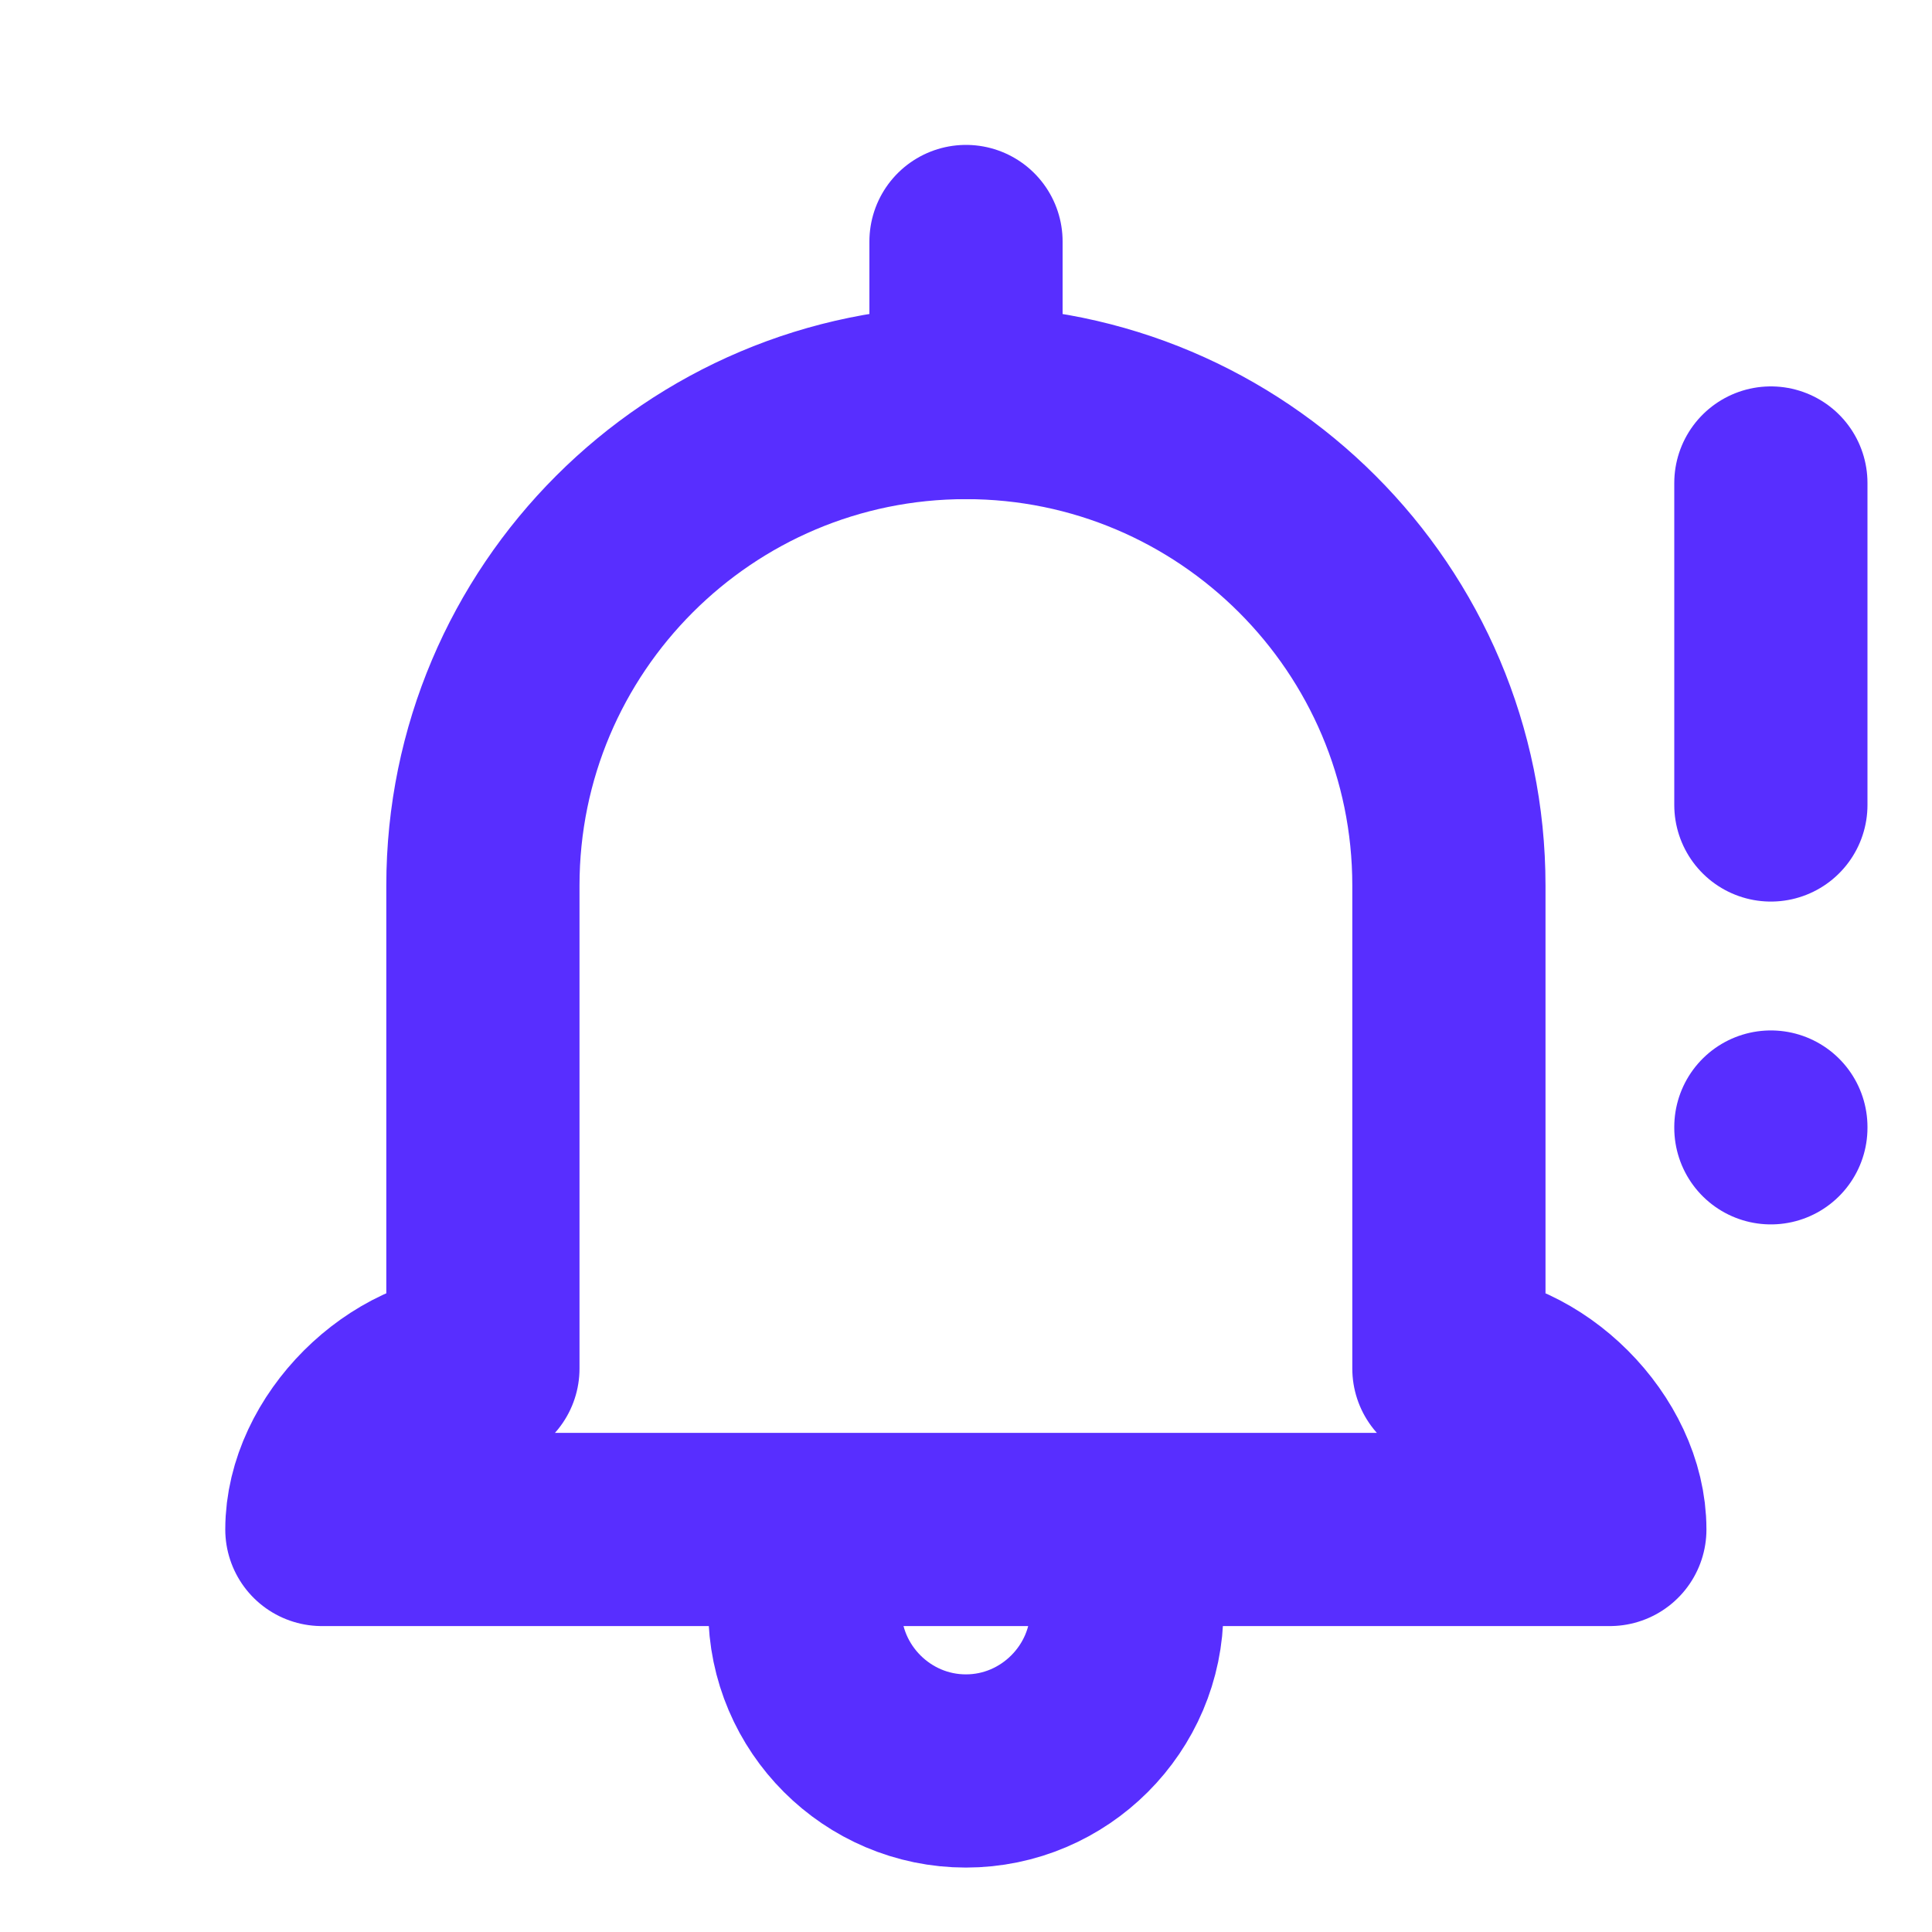
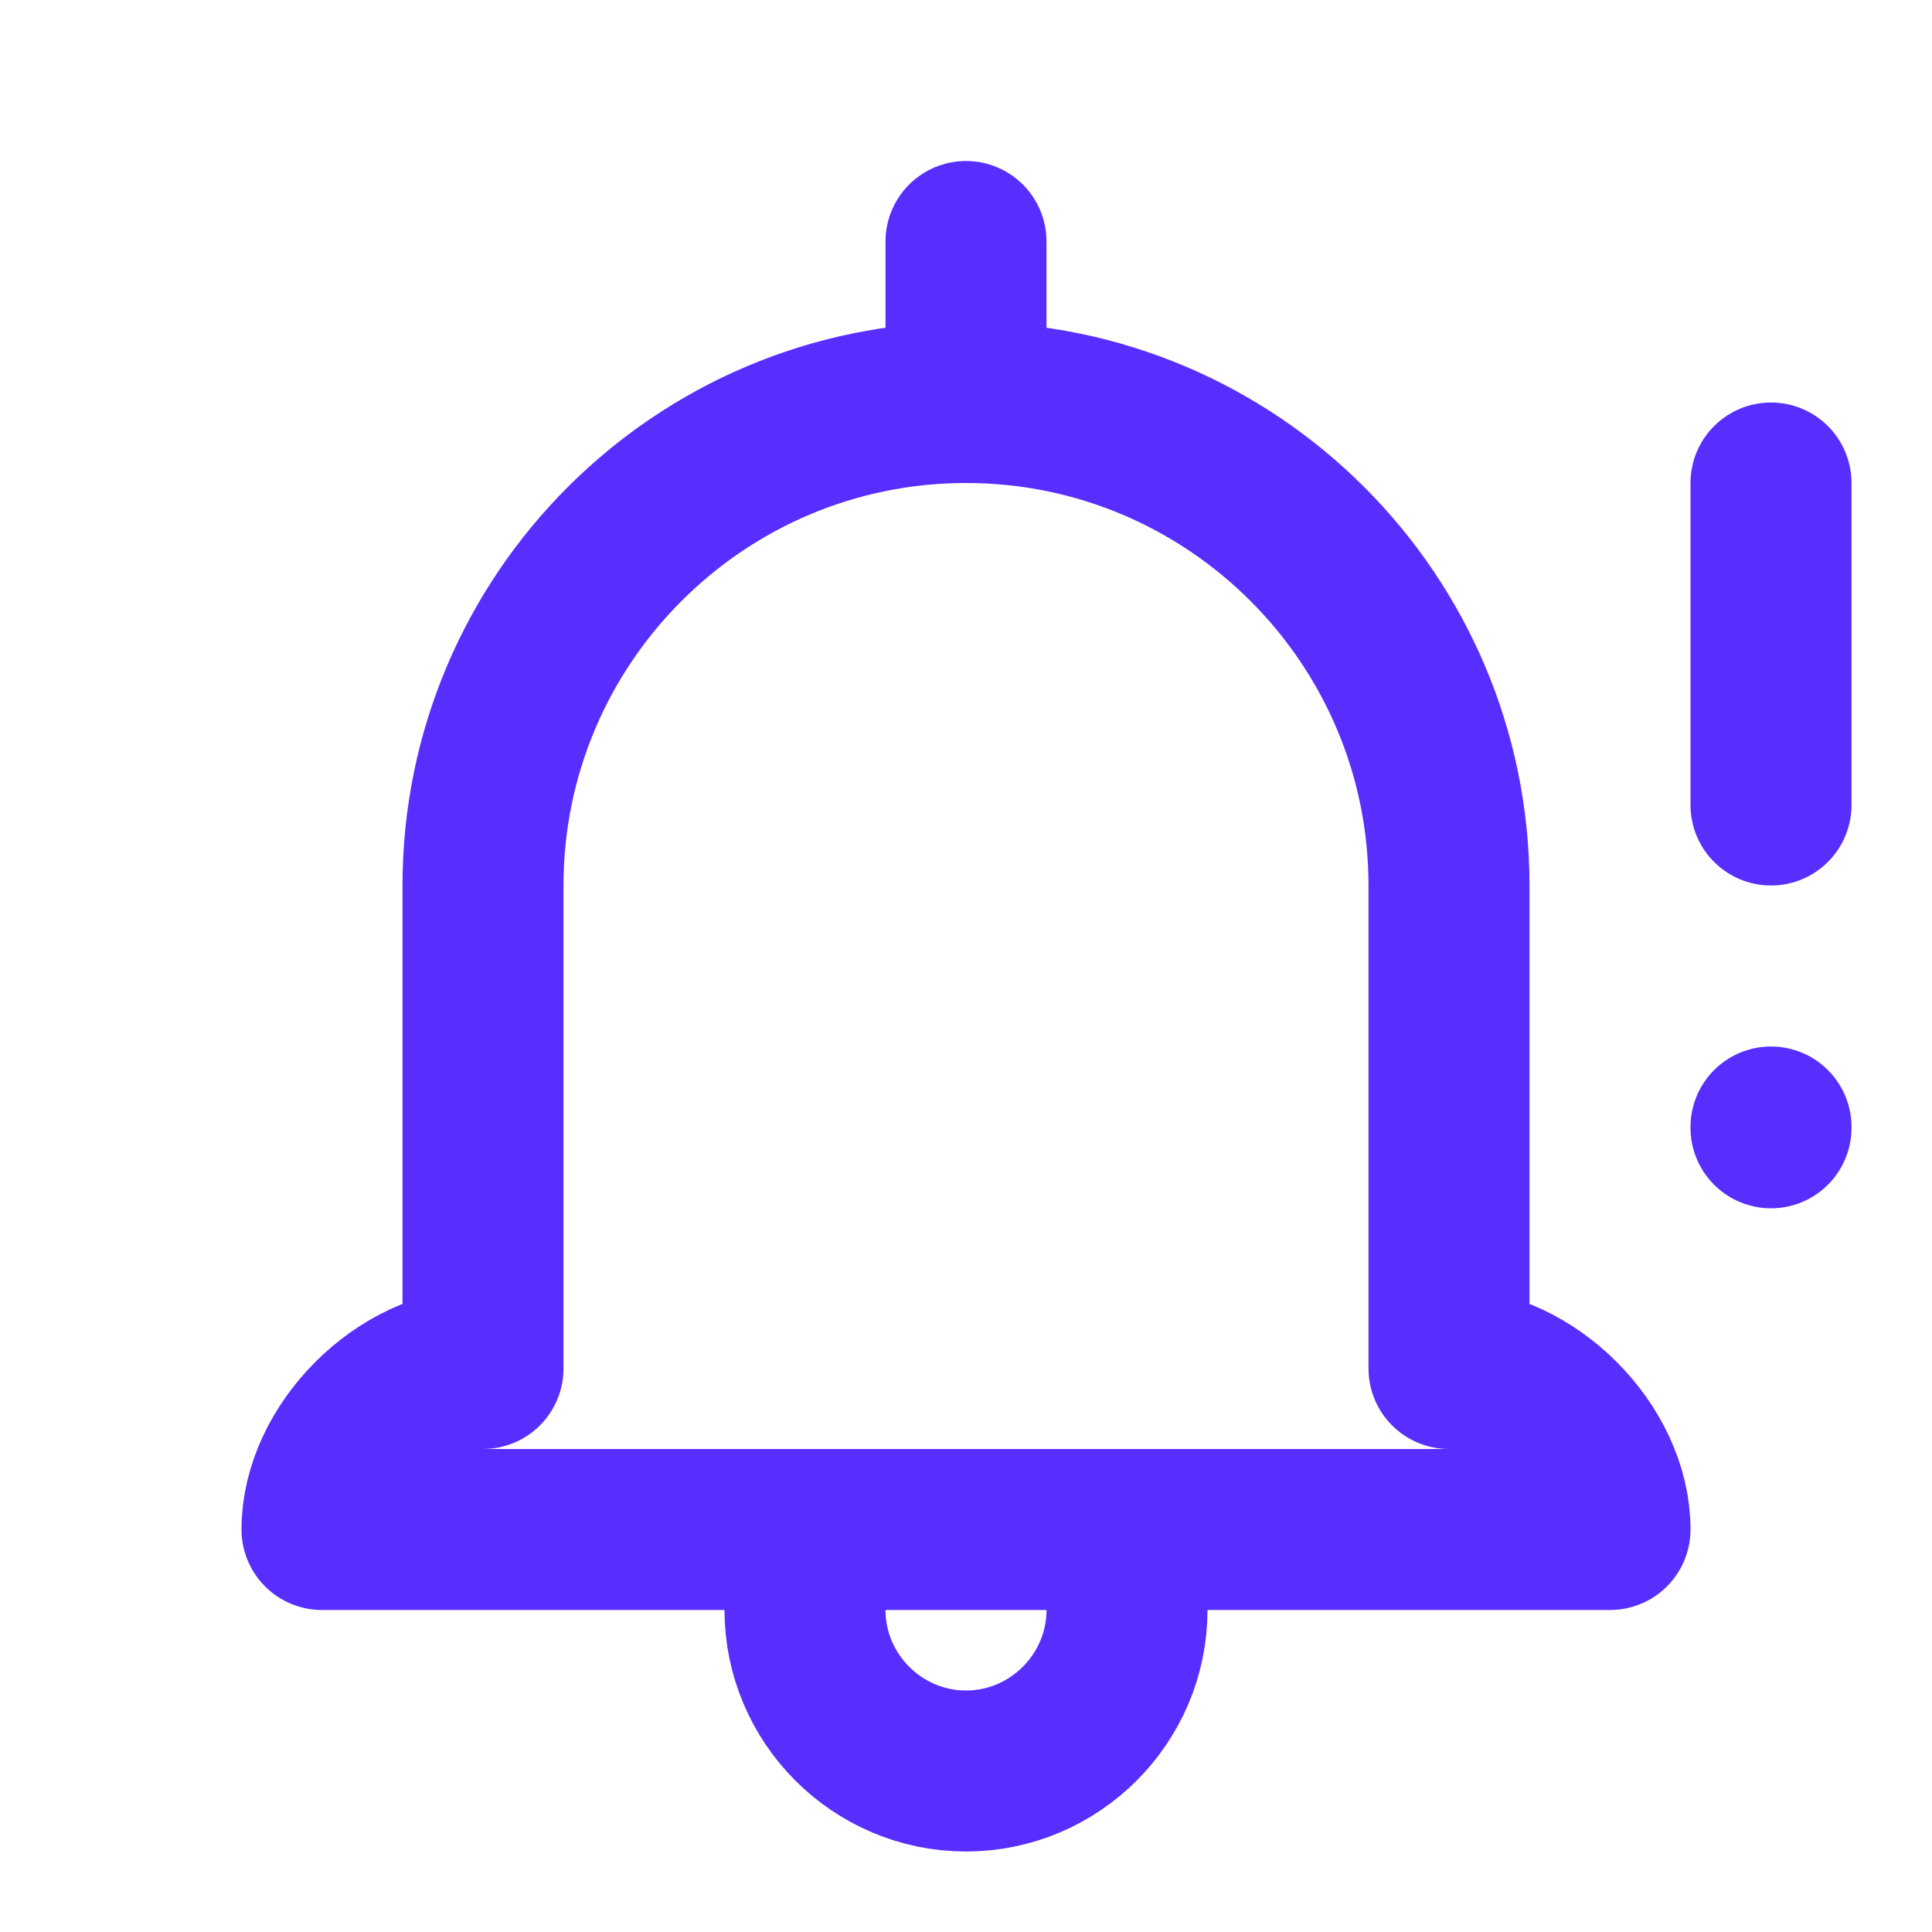
- <svg xmlns="http://www.w3.org/2000/svg" width="20" height="20" viewBox="0 0 20 20" fill="none">
-   <path d="M10 2.5V4.167" stroke="#582EFF" stroke-width="2" stroke-linecap="round" stroke-linejoin="round" />
-   <path d="M9.999 4.167C7.24 4.167 4.999 6.408 4.999 9.167V14.167C4.165 14.167 3.332 15 3.332 15.833H9.999M9.999 4.167C12.757 4.167 14.999 6.408 14.999 9.167V14.167C15.832 14.167 16.665 15 16.665 15.833H9.999" stroke="#582EFF" stroke-width="2" stroke-linecap="round" stroke-linejoin="round" />
-   <path d="M8.332 16.667C8.332 17.583 9.082 18.333 9.999 18.333C10.915 18.333 11.665 17.583 11.665 16.667" stroke="#582EFF" stroke-width="2" stroke-linecap="round" stroke-linejoin="round" />
-   <path d="M18.332 5V8.333" stroke="#582EFF" stroke-width="2" stroke-linecap="round" stroke-linejoin="round" />
-   <path d="M18.332 11.667V11.675" stroke="#582EFF" stroke-width="2" stroke-linecap="round" stroke-linejoin="round" />
+ <svg xmlns="http://www.w3.org/2000/svg" width="24" height="24" viewBox="0 0 24 24" fill="none">
+   <path d="M12 3V5" stroke="#582EFF" stroke-width="2" stroke-linecap="round" stroke-linejoin="round" />
+   <path d="M12 5C8.69 5 6 7.69 6 11V17C5 17 4 18 4 19H12M12 5C15.31 5 18 7.69 18 11V17C19 17 20 18 20 19H12" stroke="#582EFF" stroke-width="2" stroke-linecap="round" stroke-linejoin="round" />
+   <path d="M10 20C10 21.1 10.9 22 12 22C13.1 22 14 21.1 14 20" stroke="#582EFF" stroke-width="2" stroke-linecap="round" stroke-linejoin="round" />
+   <path d="M22 6V10" stroke="#582EFF" stroke-width="2" stroke-linecap="round" stroke-linejoin="round" />
+   <path d="M22 14V14.01" stroke="#582EFF" stroke-width="2" stroke-linecap="round" stroke-linejoin="round" />
</svg>
